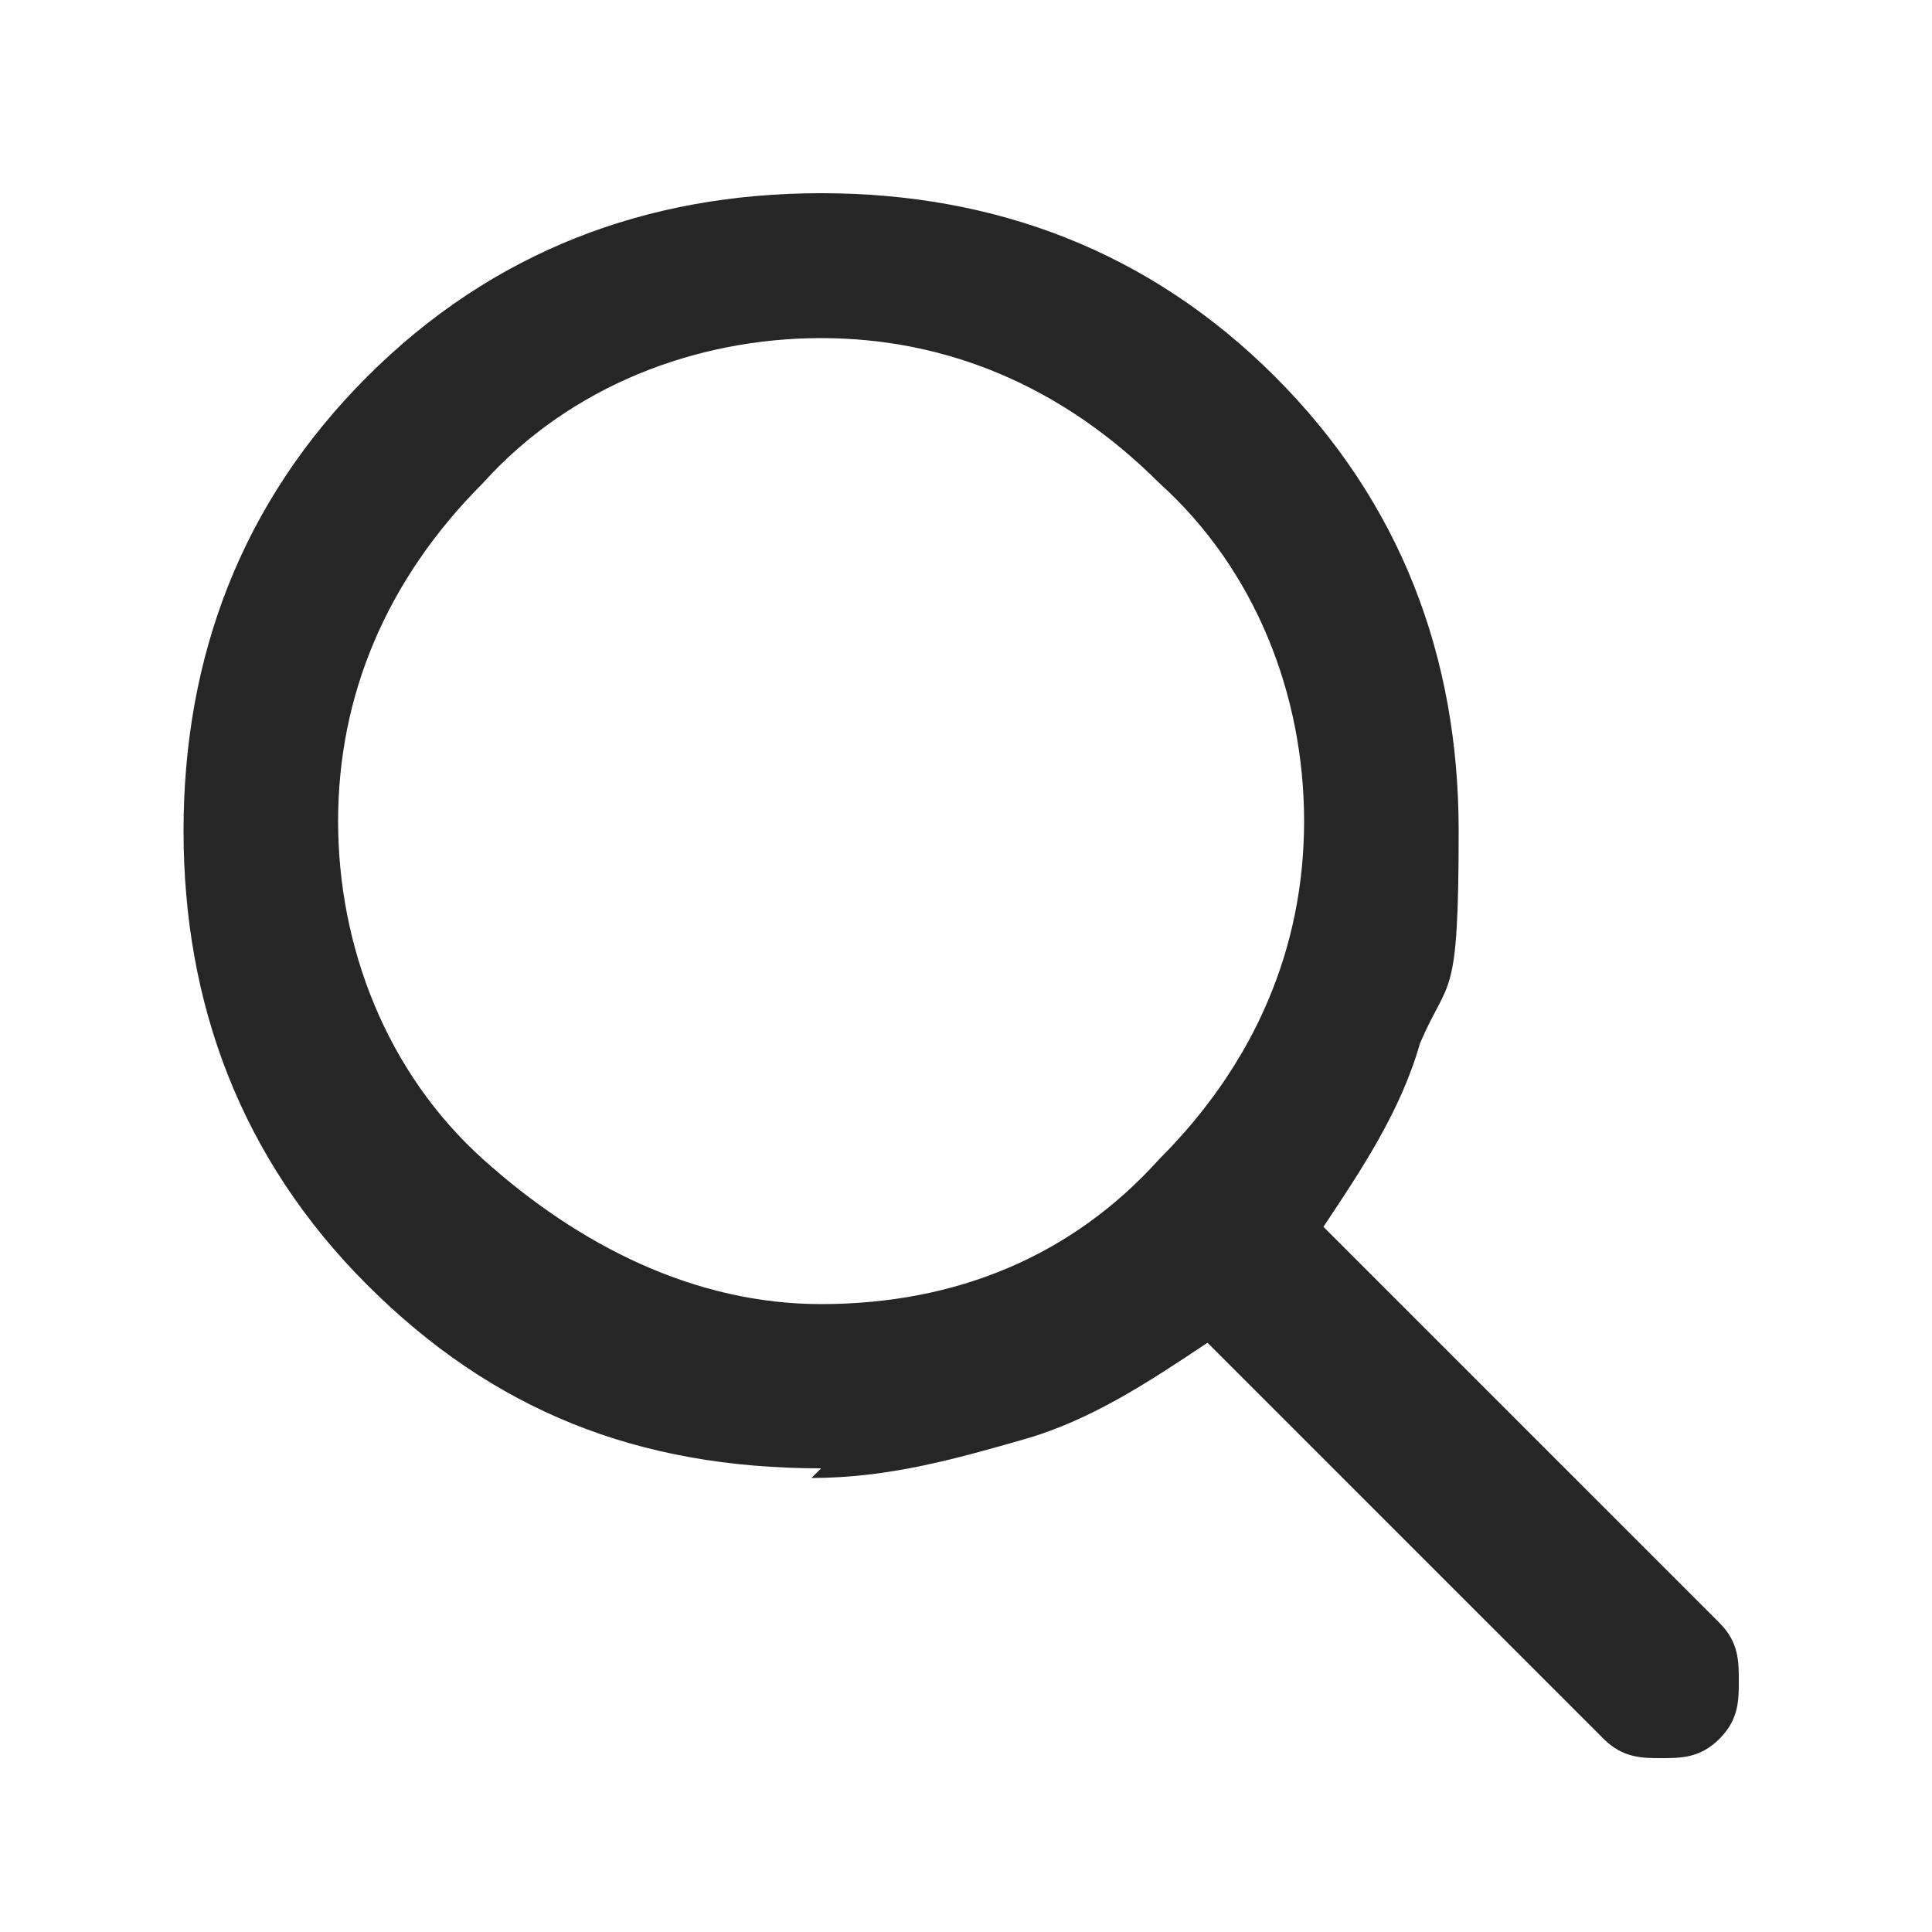
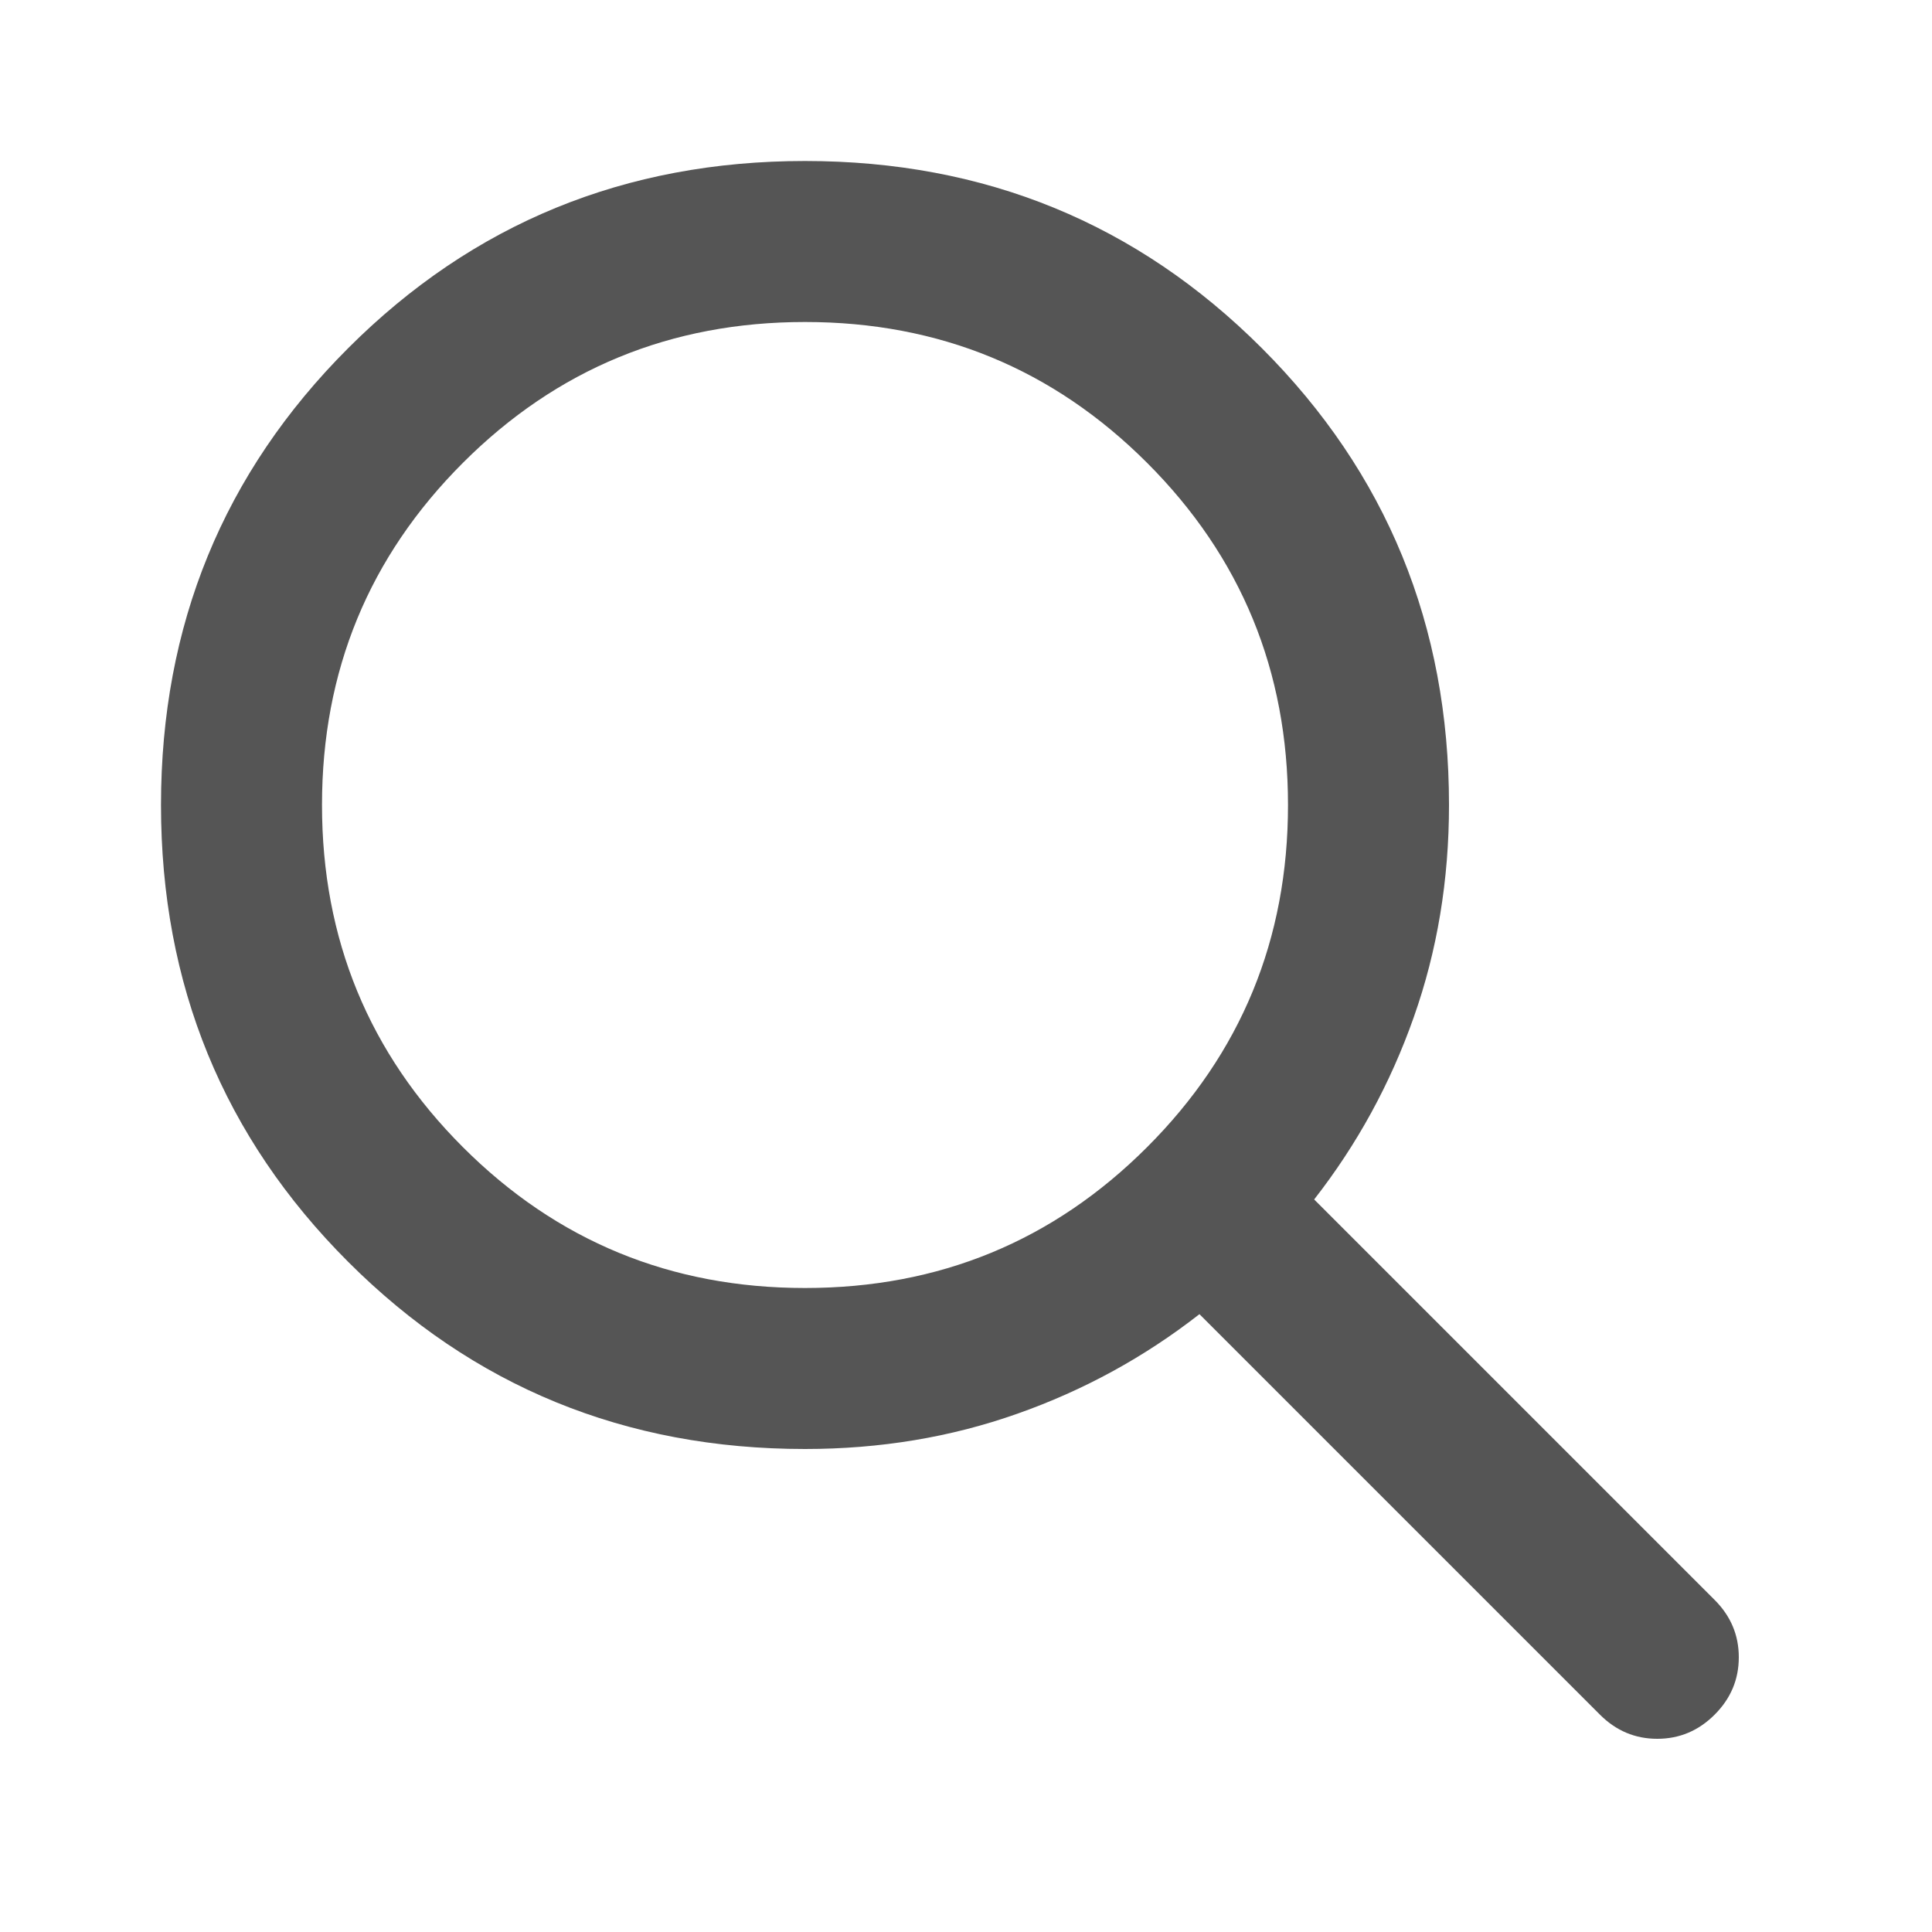
- <svg xmlns="http://www.w3.org/2000/svg" id="_圖層_1" data-name="圖層_1" version="1.1" viewBox="0 0 20 20">
-   <defs>
-     <style>
-       .st0 {
-         mask: url(#mask);
-       }
- 
-       .st1 {
-         fill: #d9d9d9;
-       }
-     </style>
-     <mask id="mask" x=".2" y=".2" width="20" height="20" maskUnits="userSpaceOnUse">
-       <g id="mask0_12208_1517">
-         <rect id="Bounding_box" class="st1" x=".2" y=".2" width="20" height="20" />
-       </g>
-     </mask>
-   </defs>
-   <g id="search">
-     <g class="st0">
-       <path id="search_check_2" d="M8.5,13.5c1.4,0,2.6-.5,3.5-1.5,1-1,1.5-2.2,1.5-3.5s-.5-2.6-1.5-3.5c-1-1-2.2-1.5-3.5-1.5s-2.6.5-3.5,1.5c-1,1-1.5,2.2-1.5,3.5s.5,2.6,1.5,3.5,2.2,1.5,3.5,1.5ZM8.5,15.2c-1.9,0-3.4-.6-4.7-1.9s-1.9-2.9-1.9-4.7.6-3.4,1.9-4.7c1.3-1.3,2.9-1.9,4.7-1.9s3.4.6,4.7,1.9c1.3,1.3,1.9,2.9,1.9,4.7s-.1,1.5-.4,2.2c-.2.7-.6,1.3-1,1.9l4.1,4.1c.2.2.2.4.2.6s0,.4-.2.6c-.2.2-.4.2-.6.2s-.4,0-.6-.2l-4.1-4.1c-.6.4-1.2.8-1.9,1-.7.2-1.4.4-2.2.4Z" />
-     </g>
+ <svg xmlns="http://www.w3.org/2000/svg" width="24" height="24" viewBox="0 0 24 24" fill="none">
+   <mask id="mask0_12040_5688" style="mask-type:alpha" maskUnits="userSpaceOnUse" x="0" y="0" width="24" height="24">
+     <rect width="24" height="24" fill="#D9D9D9" />
+   </mask>
+   <g mask="url(#mask0_12040_5688)">
+     <path d="M10 16C11.667 16 13.083 15.417 14.25 14.25C15.417 13.083 16 11.667 16 10C16 8.333 15.417 6.917 14.25 5.75C13.083 4.583 11.667 4 10 4C8.333 4 6.917 4.583 5.75 5.75C4.583 6.917 4 8.333 4 10C4 11.667 4.583 13.083 5.75 14.25C6.917 15.417 8.333 16 10 16ZM10 18C7.767 18 5.875 17.225 4.325 15.675C2.775 14.125 2 12.233 2 10C2 7.767 2.775 5.875 4.325 4.325C5.875 2.775 7.767 2 10 2C12.233 2 14.125 2.775 15.675 4.325C17.225 5.875 18 7.767 18 10C18 10.933 17.854 11.812 17.562 12.637C17.271 13.463 16.858 14.217 16.325 14.9L21.3 19.875C21.5 20.075 21.6 20.312 21.6 20.587C21.6 20.863 21.5 21.1 21.3 21.3C21.1 21.5 20.863 21.6 20.587 21.6C20.312 21.6 20.075 21.5 19.875 21.3L14.9 16.325C14.217 16.858 13.463 17.271 12.637 17.562C11.812 17.854 10.933 18 10 18Z" fill="#555555" />
  </g>
</svg>
